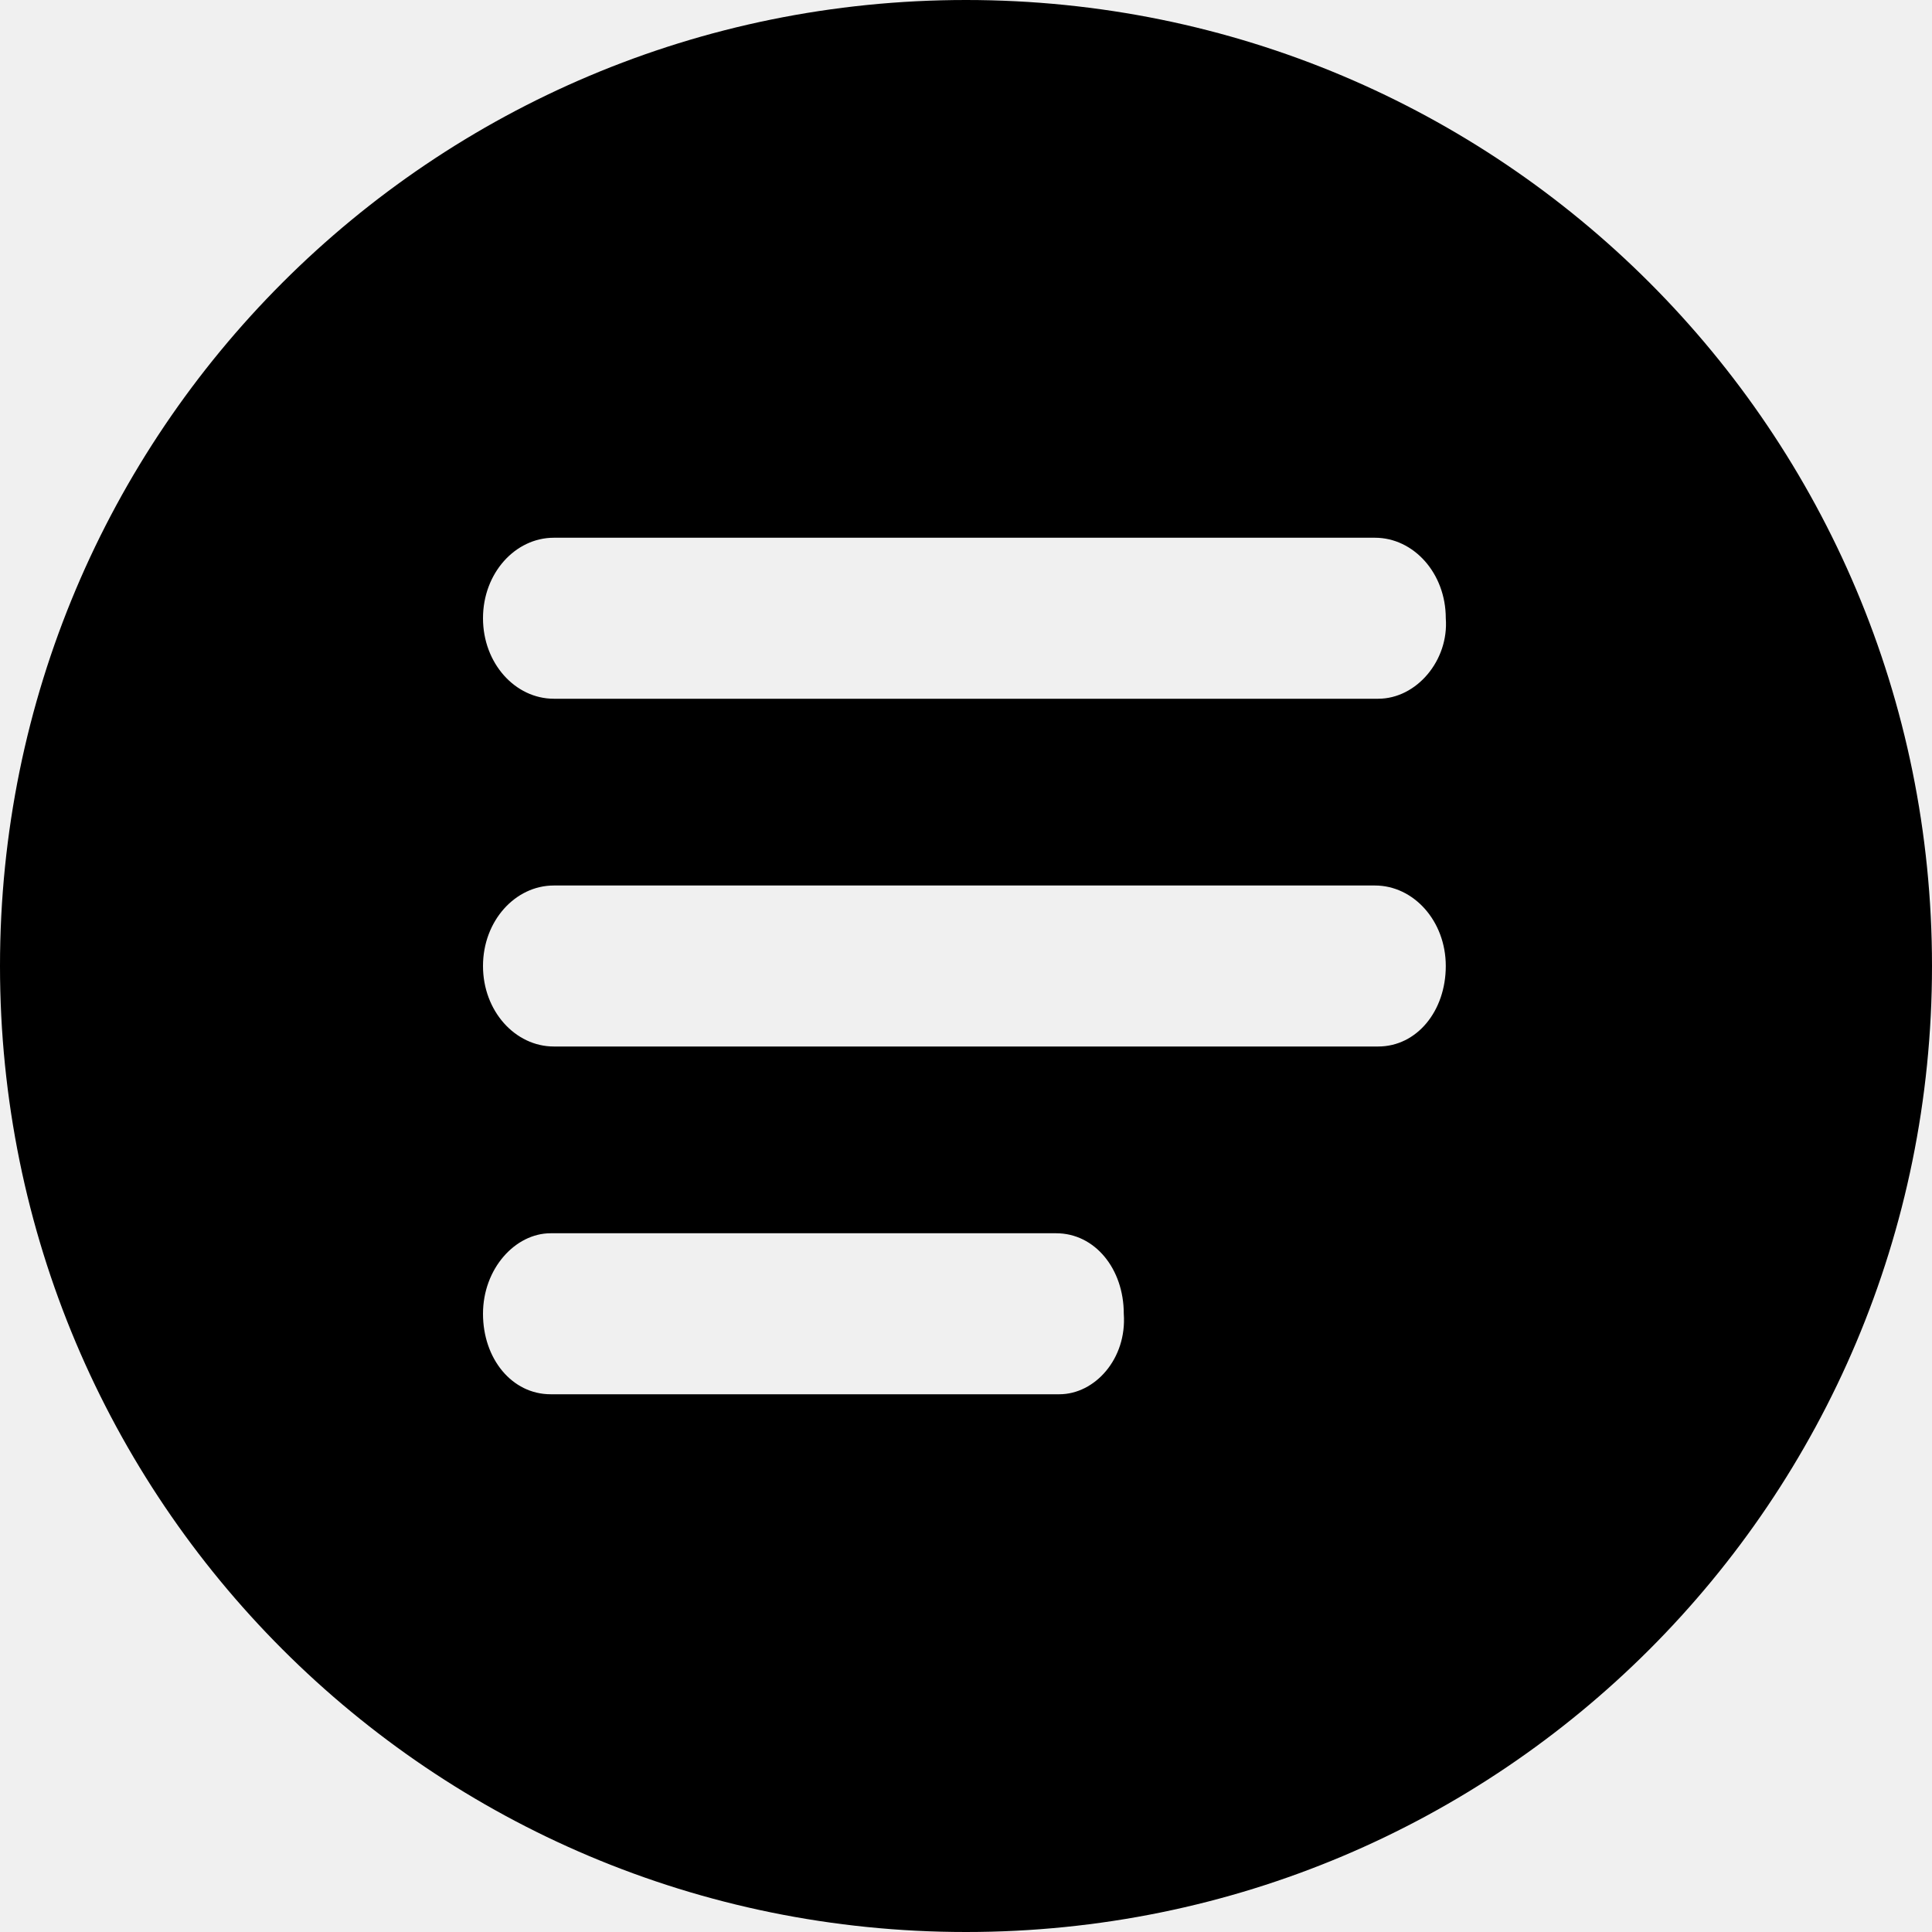
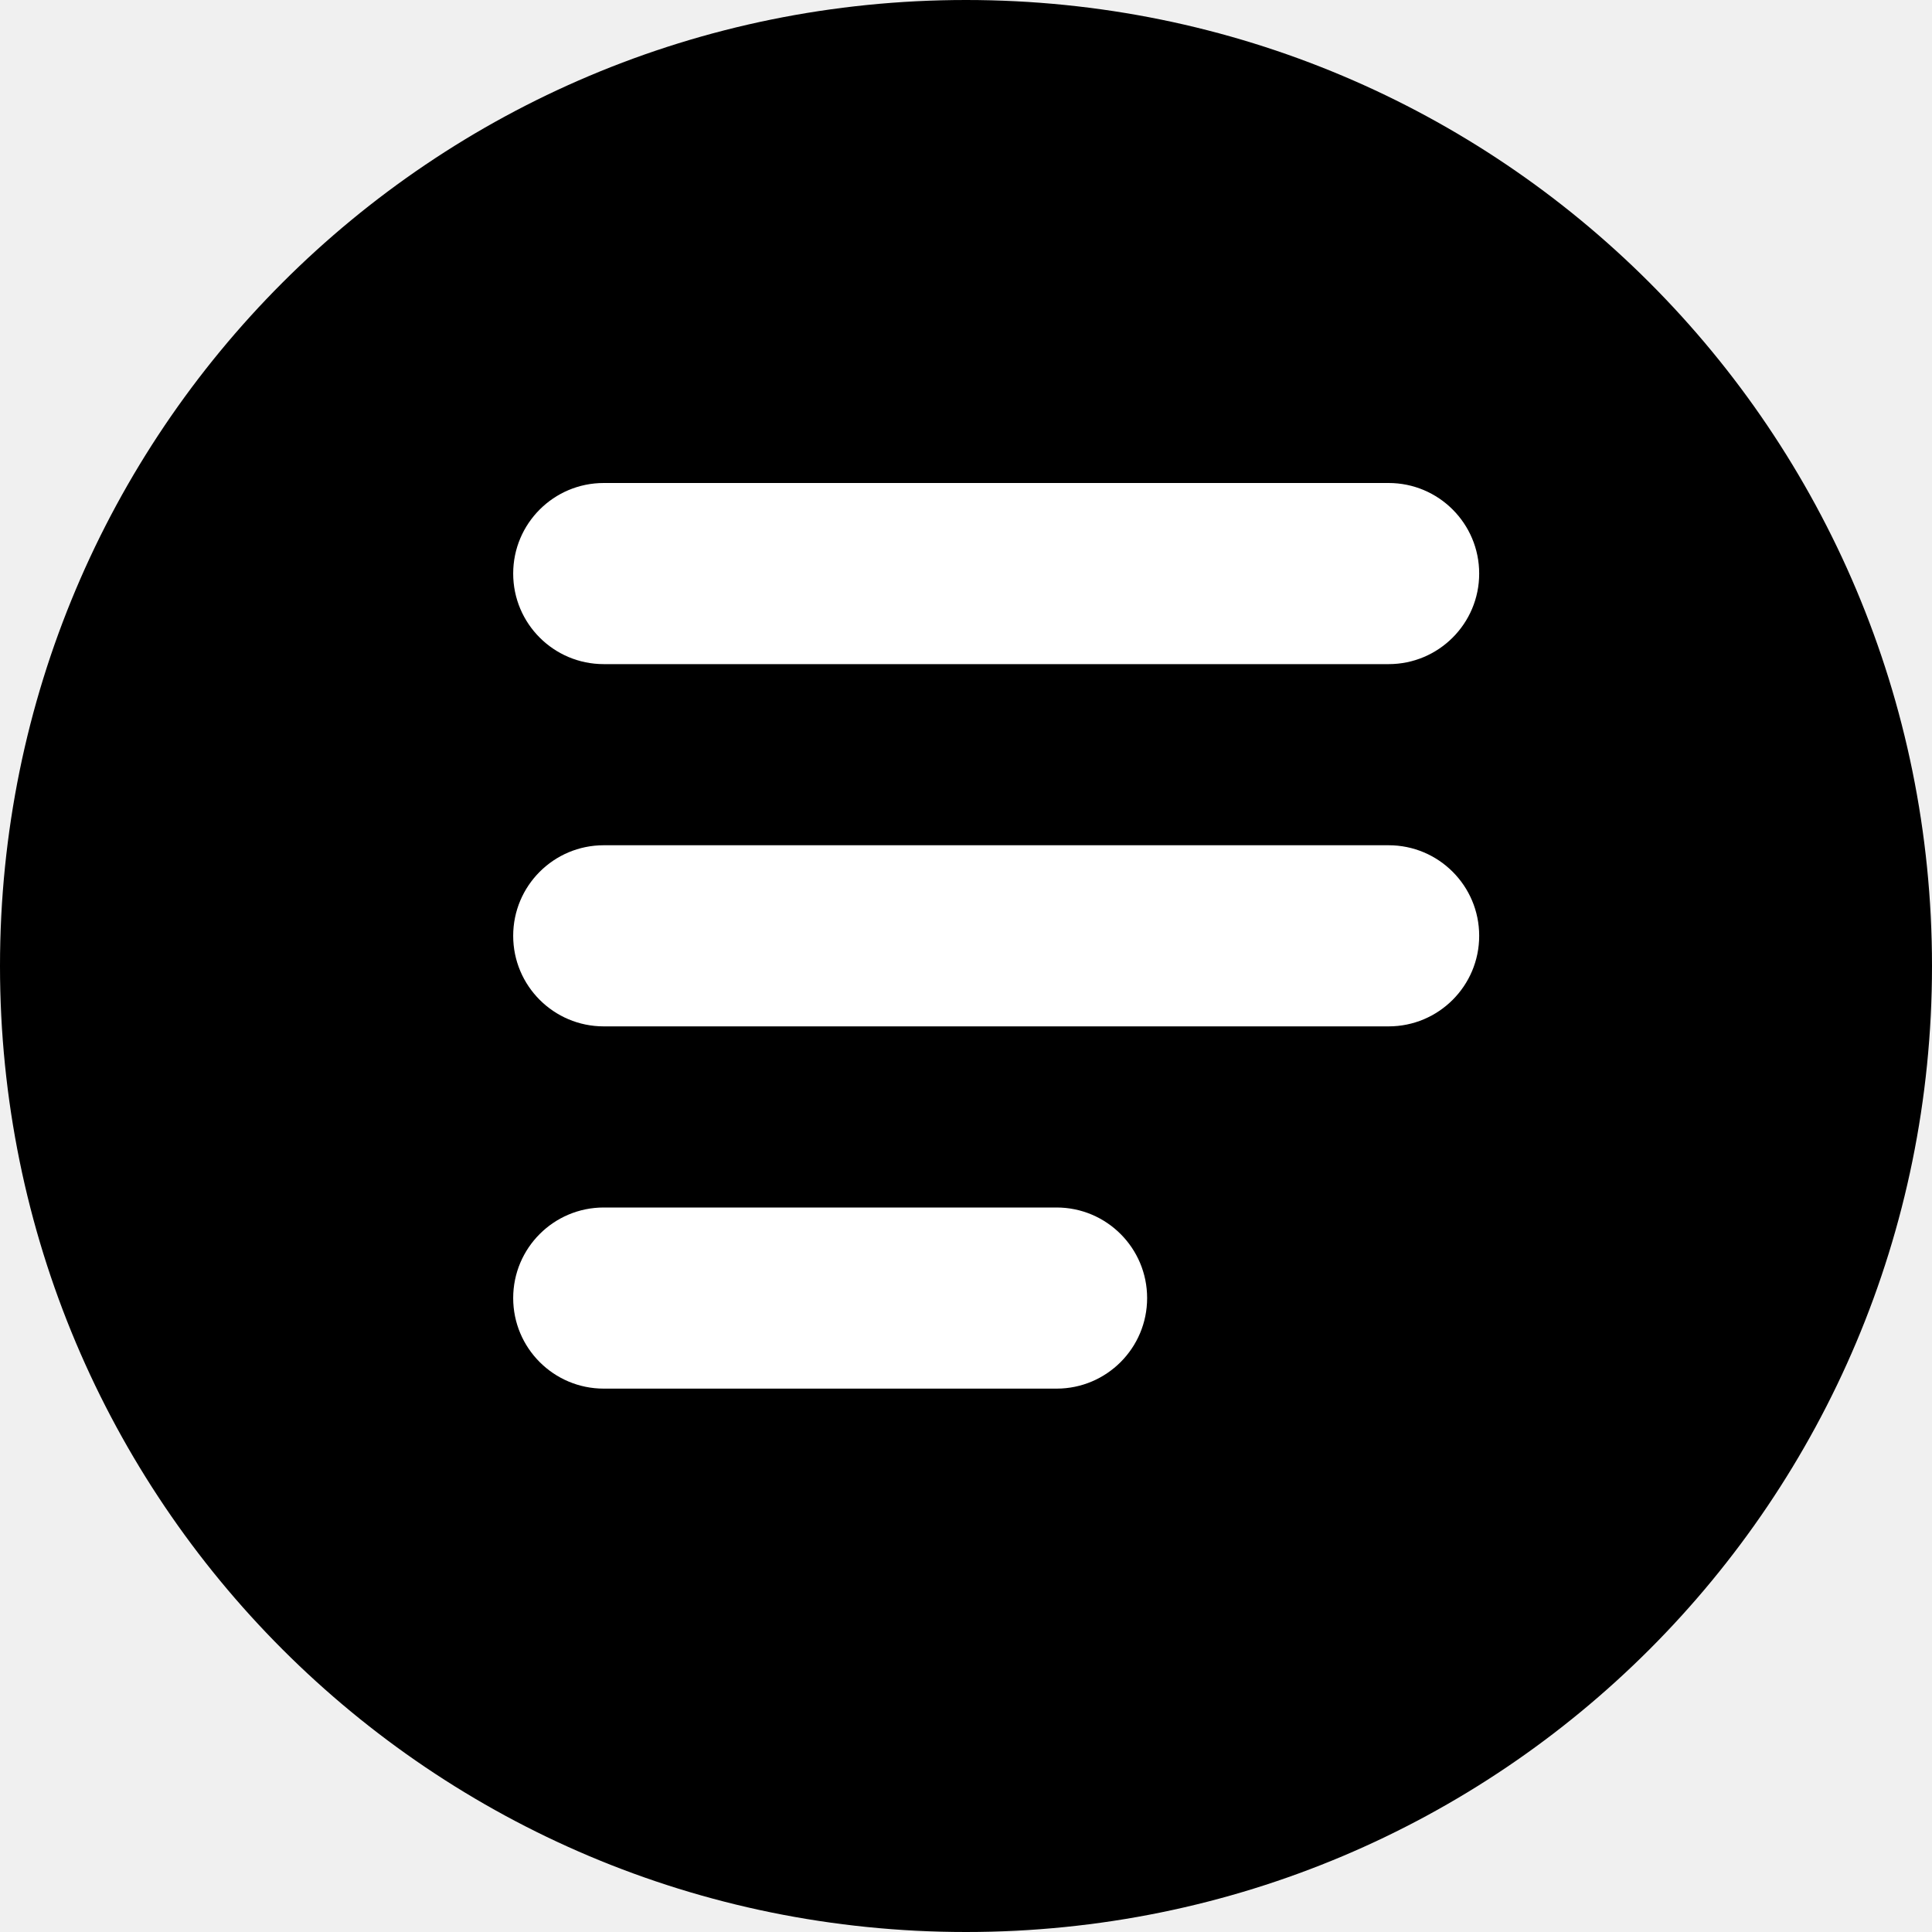
- <svg xmlns="http://www.w3.org/2000/svg" t="1690881157905" class="icon" viewBox="0 0 1024 1024" version="1.1" p-id="1010" width="64" height="64">
-   <path d="M512 0C228.693 0 0 228.693 0 512s228.693 512 512 512 512-228.693 512-512S795.307 0 512 0m49.493 738.987H291.84c-20.48 0-35.84-18.773-35.84-42.667s17.067-42.667 35.84-42.667h267.947c20.48 0 35.84 18.773 35.84 42.667 1.707 23.893-15.36 42.667-34.133 42.667m168.96-184.32H293.547C273.067 554.667 256 535.893 256 512s17.067-42.667 37.547-42.667h435.2c20.48 0 37.547 18.773 37.547 42.667s-15.36 42.667-35.84 42.667m0-184.32H293.547c-20.48 0-37.547-18.773-37.547-42.667s17.067-42.667 37.547-42.667h435.2c20.48 0 37.547 18.773 37.547 42.667 1.707 22.187-15.36 42.667-35.84 42.667" fill="currentColor" p-id="1011" />
+ <svg xmlns="http://www.w3.org/2000/svg" width="64px" height="64px" viewBox="0 0 64 64" version="1.1">
+   <g id="页面-1" stroke="none" stroke-width="1" fill="none" fill-rule="evenodd">
+     <g id="编组">
+       <path d="M32,0 C14.293,0 0,14.293 0,32 C0,49.707 14.293,64 32,64 C49.707,64 64,49.707 64,32 C64,14.293 49.707,0 32,0" id="形状" fill="currentColor" fill-rule="nonzero" />
+       <rect id="矩形" fill="#FFFFFF" x="17" y="40" width="21" height="6" rx="3" />
+       <rect id="矩形" fill="#FFFFFF" x="17" y="28" width="32" height="6" rx="3" />
+       <rect id="矩形" fill="#FFFFFF" x="17" y="16" width="32" height="6" rx="3" />
+     </g>
+   </g>
</svg>
